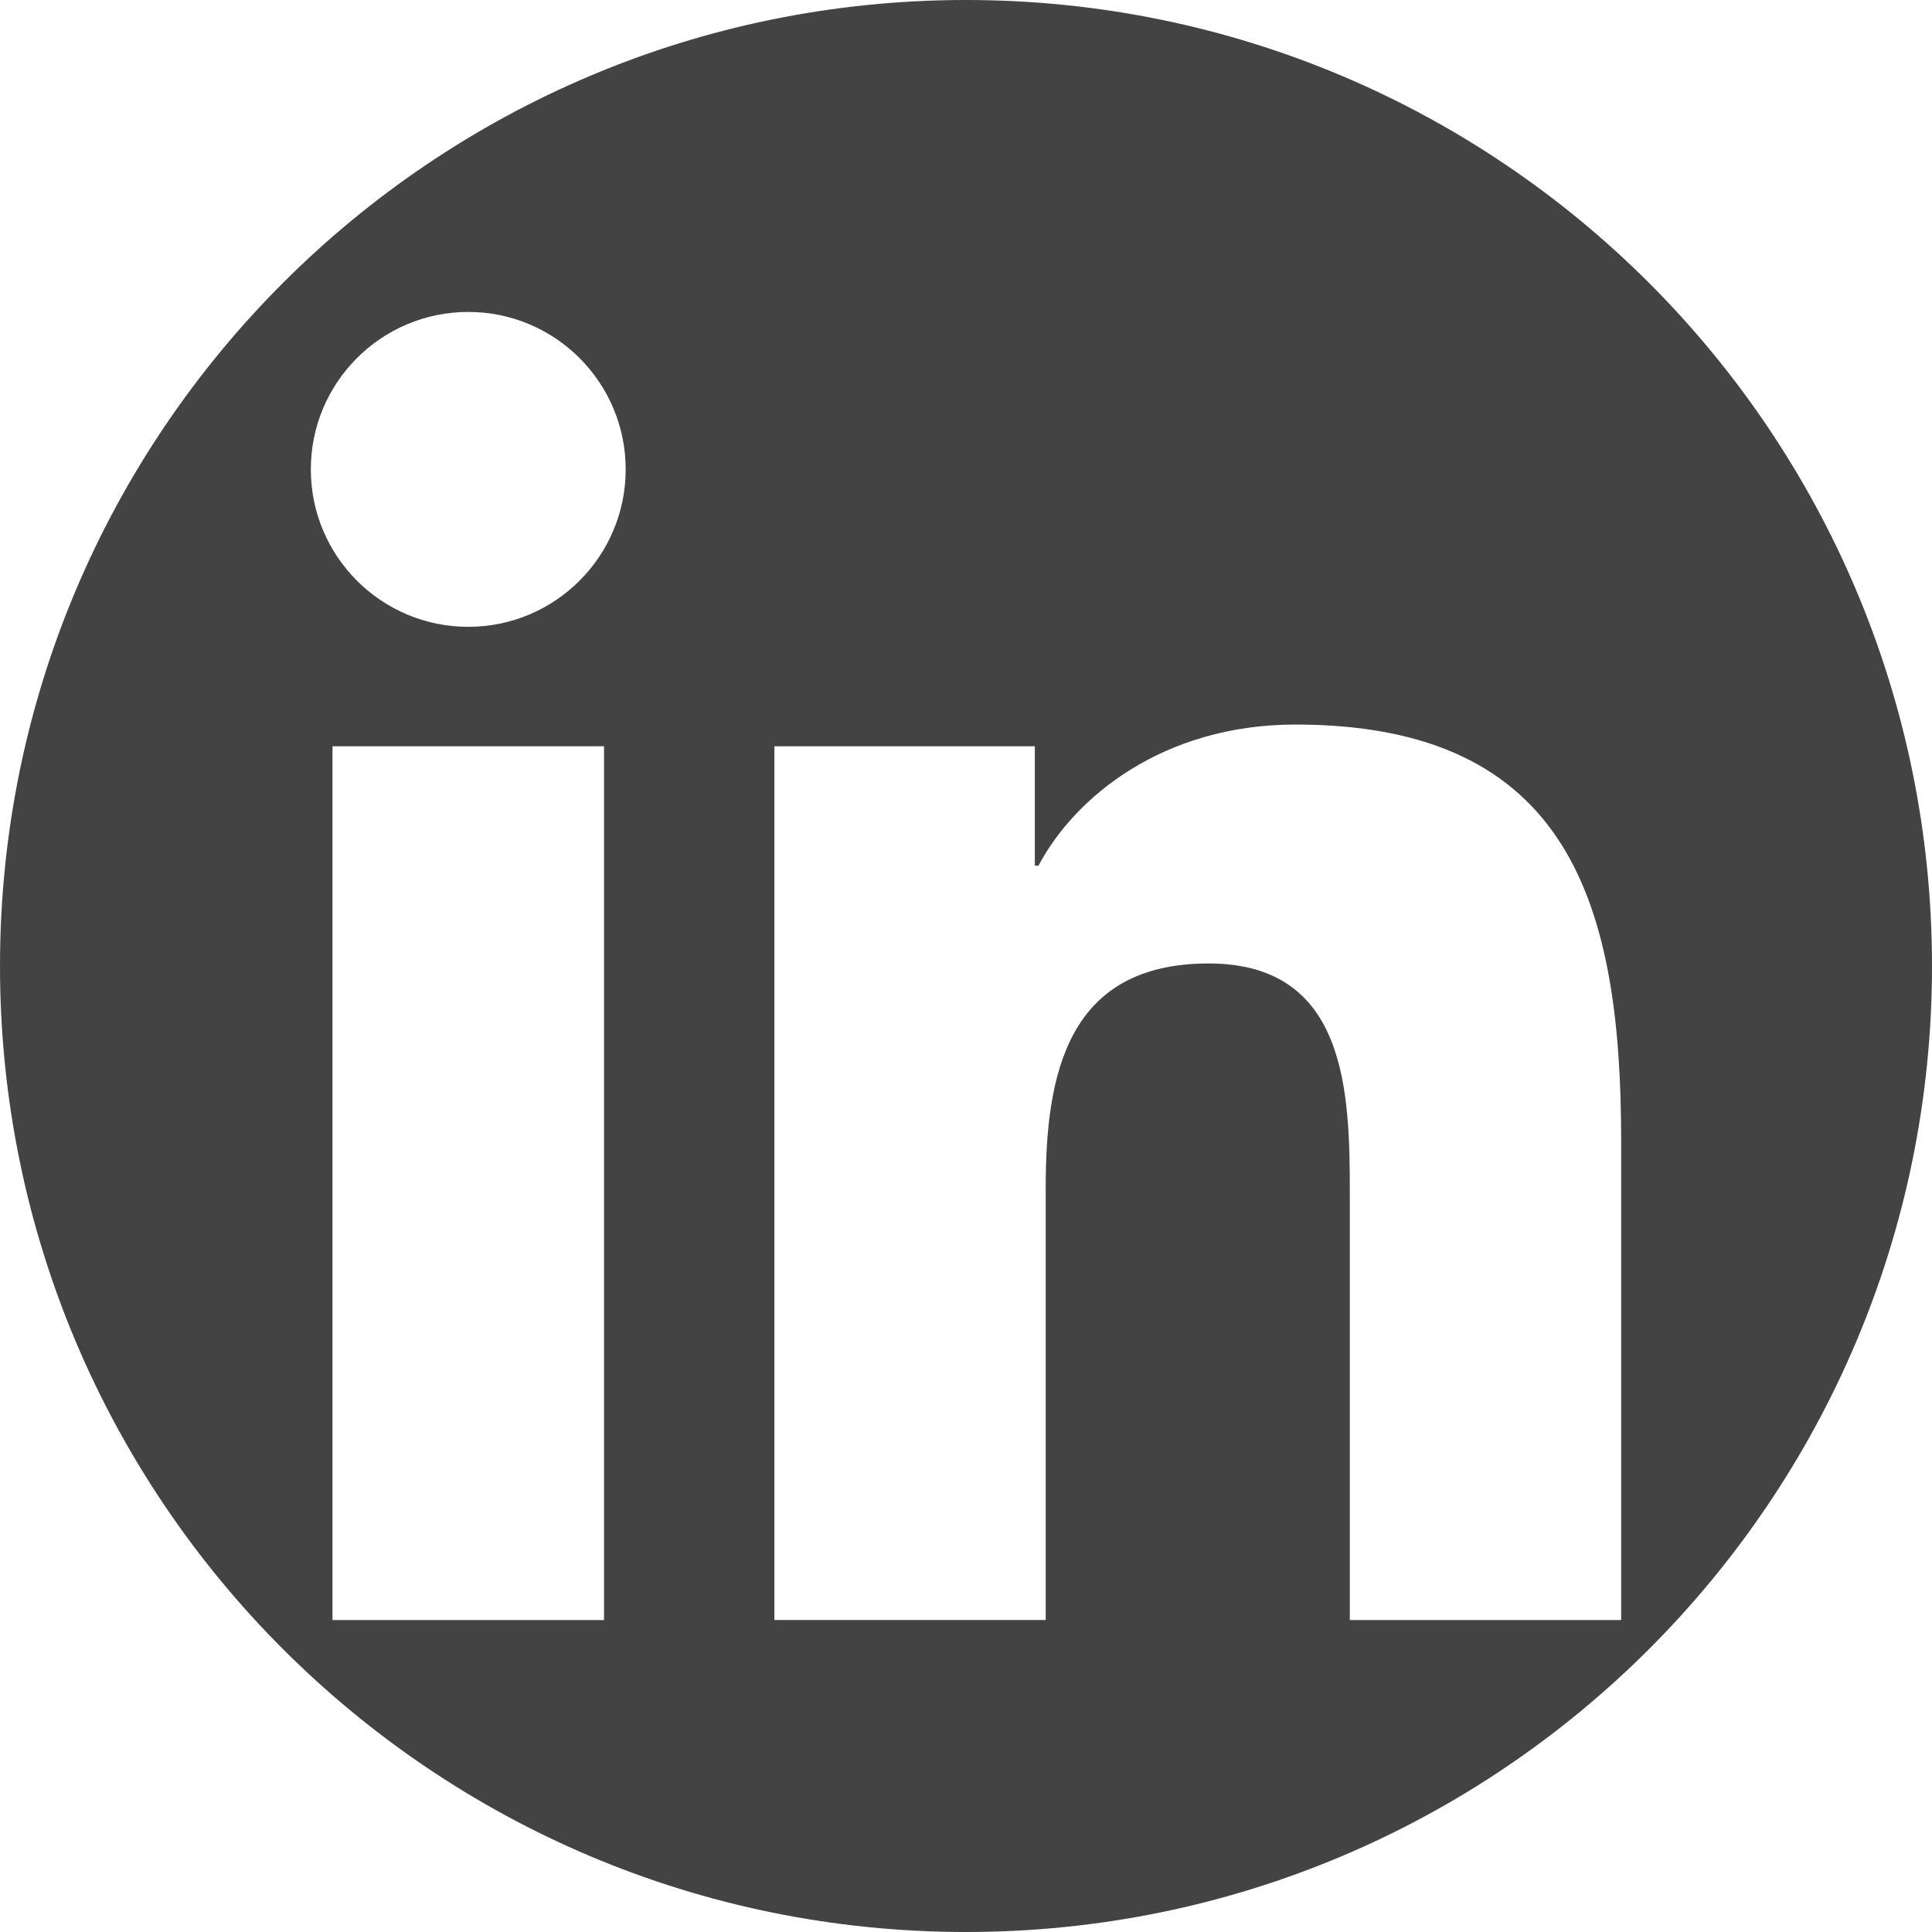
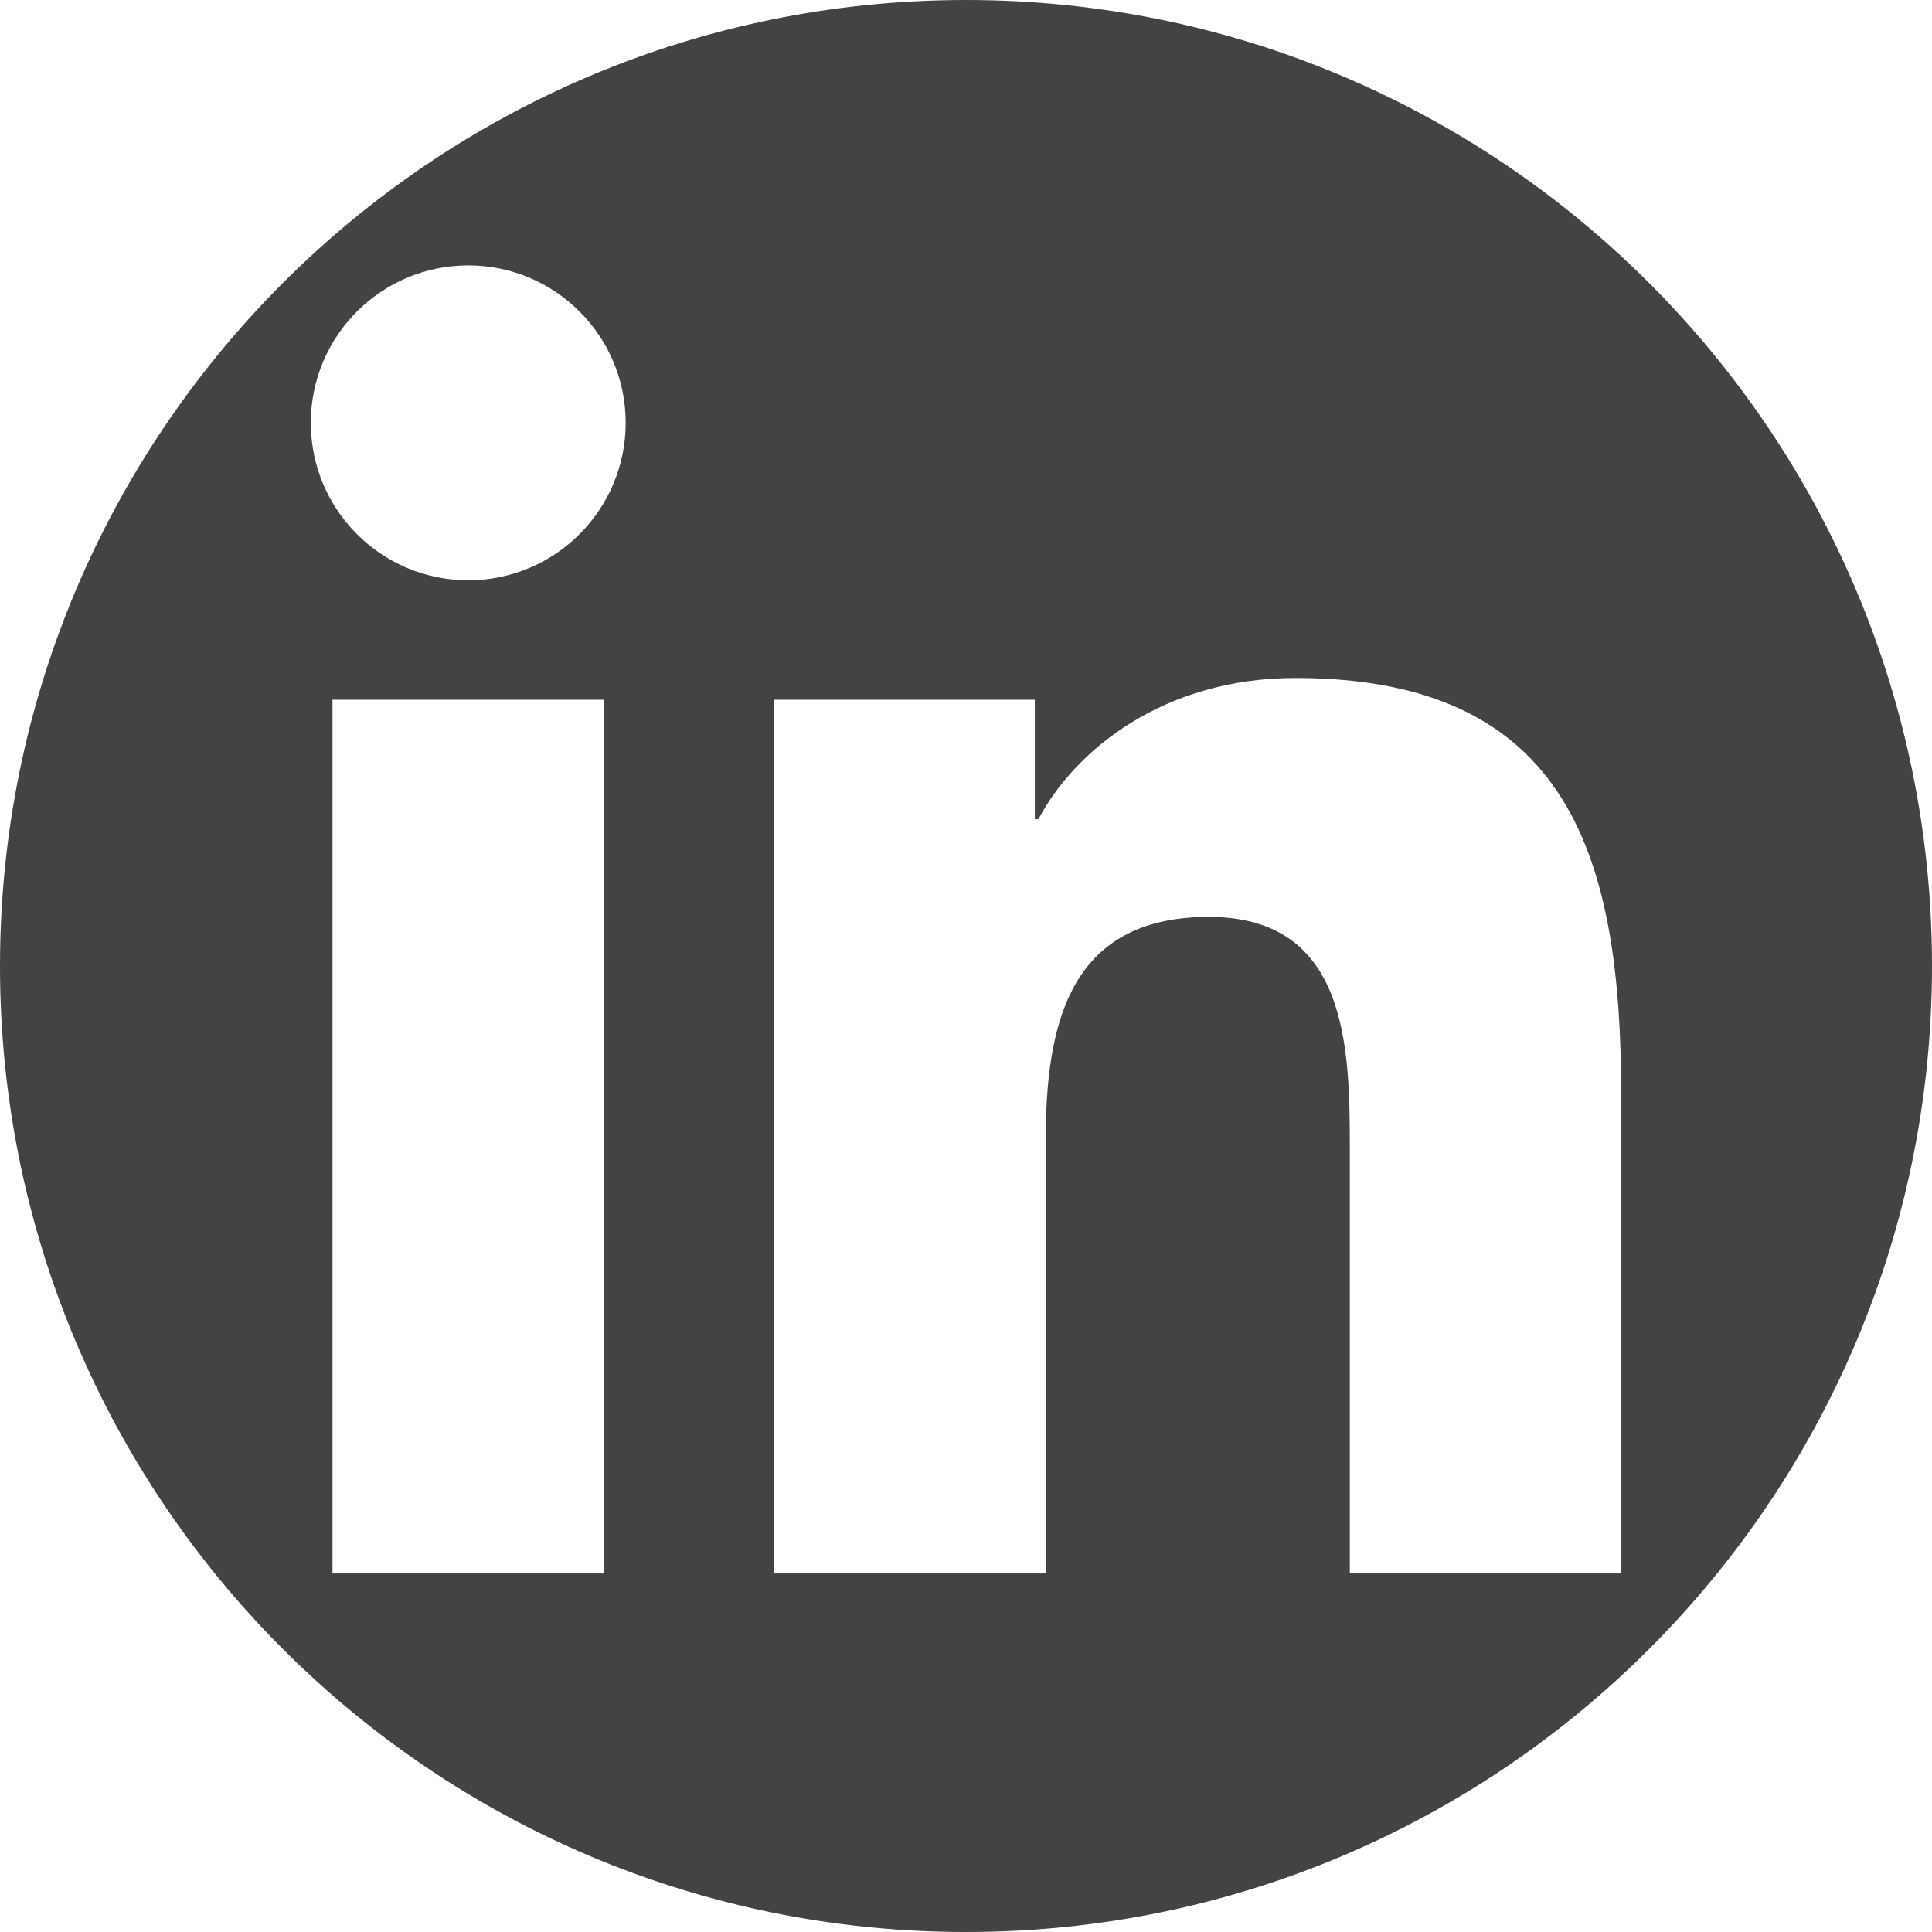
<svg xmlns="http://www.w3.org/2000/svg" width="83" height="83" viewBox="0 0 83 83" fill="none">
-   <path d="M41.5 0C18.58 0 0 18.58 0 41.5C0 64.42 18.58 83 41.5 83C64.42 83 83 64.42 83 41.5C83 18.58 64.42 0 41.5 0ZM25.95 69.598H14.284V32.06H25.95V69.598ZM20.119 26.929C16.38 26.929 13.353 23.898 13.353 20.164C13.354 16.433 16.38 13.401 20.119 13.401C23.849 13.401 26.88 16.433 26.88 20.164C26.88 23.899 23.848 26.929 20.119 26.929ZM69.646 69.598H57.989V51.343C57.989 46.989 57.908 41.391 51.925 41.391C45.857 41.391 44.924 46.132 44.924 51.028V69.597H33.267V32.06H44.457V37.19H44.614C46.172 34.239 49.976 31.127 55.652 31.127C67.466 31.127 69.646 38.902 69.646 49.009V69.598Z" fill="#2F2F2F" fill-opacity="0.9" />
+   <path d="M41.5 0C18.58 0 0 18.58 0 41.5C0 64.42 18.58 83 41.5 83C64.42 83 83 64.42 83 41.5C83 18.58 64.42 0 41.5 0ZM25.95 67.598H14.284V30.061H25.95V67.598ZM20.119 24.929C16.38 24.929 13.353 21.898 13.353 18.164C13.354 14.433 16.38 11.401 20.119 11.401C23.849 11.401 26.88 14.433 26.88 18.164C26.88 21.899 23.848 24.929 20.119 24.929ZM69.646 67.598H57.989V49.343C57.989 44.989 57.908 39.391 51.925 39.391C45.857 39.391 44.924 44.132 44.924 49.028V67.597H33.267V30.061H44.457V35.19H44.614C46.172 32.239 49.976 29.127 55.652 29.127C67.466 29.127 69.646 36.902 69.646 47.009V67.598Z" fill="#2F2F2F" fill-opacity="0.9" />
</svg>
